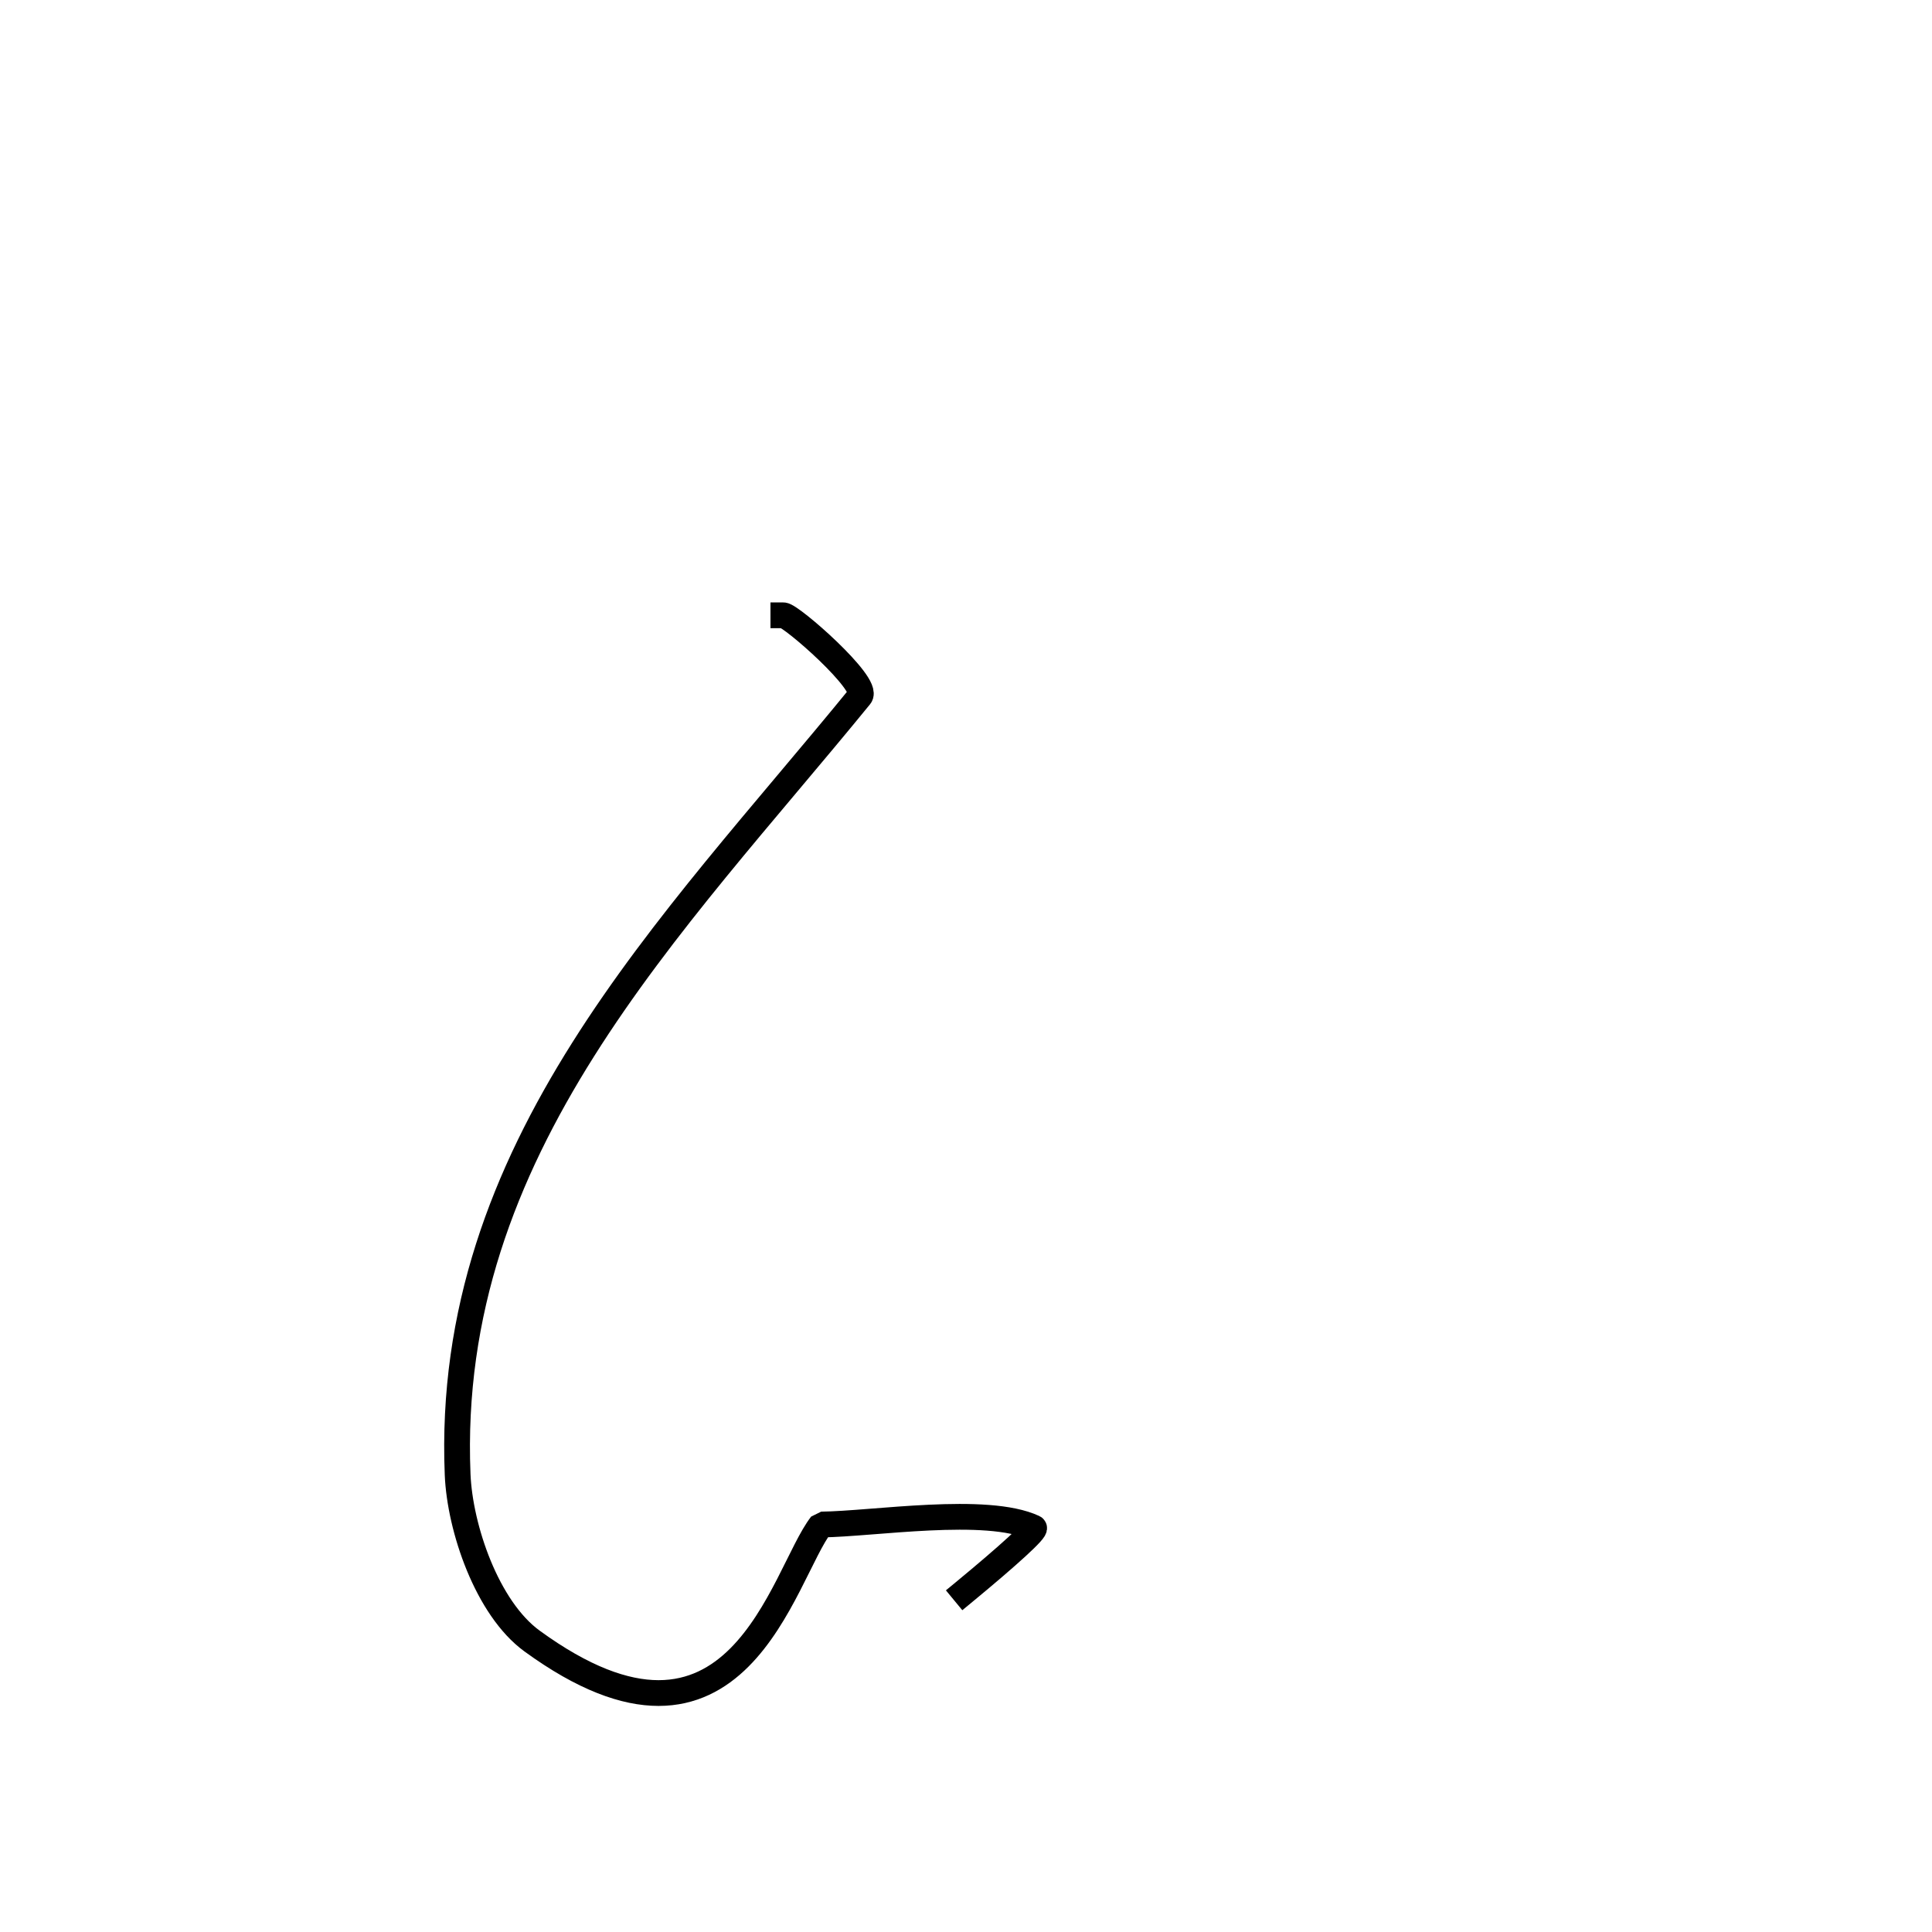
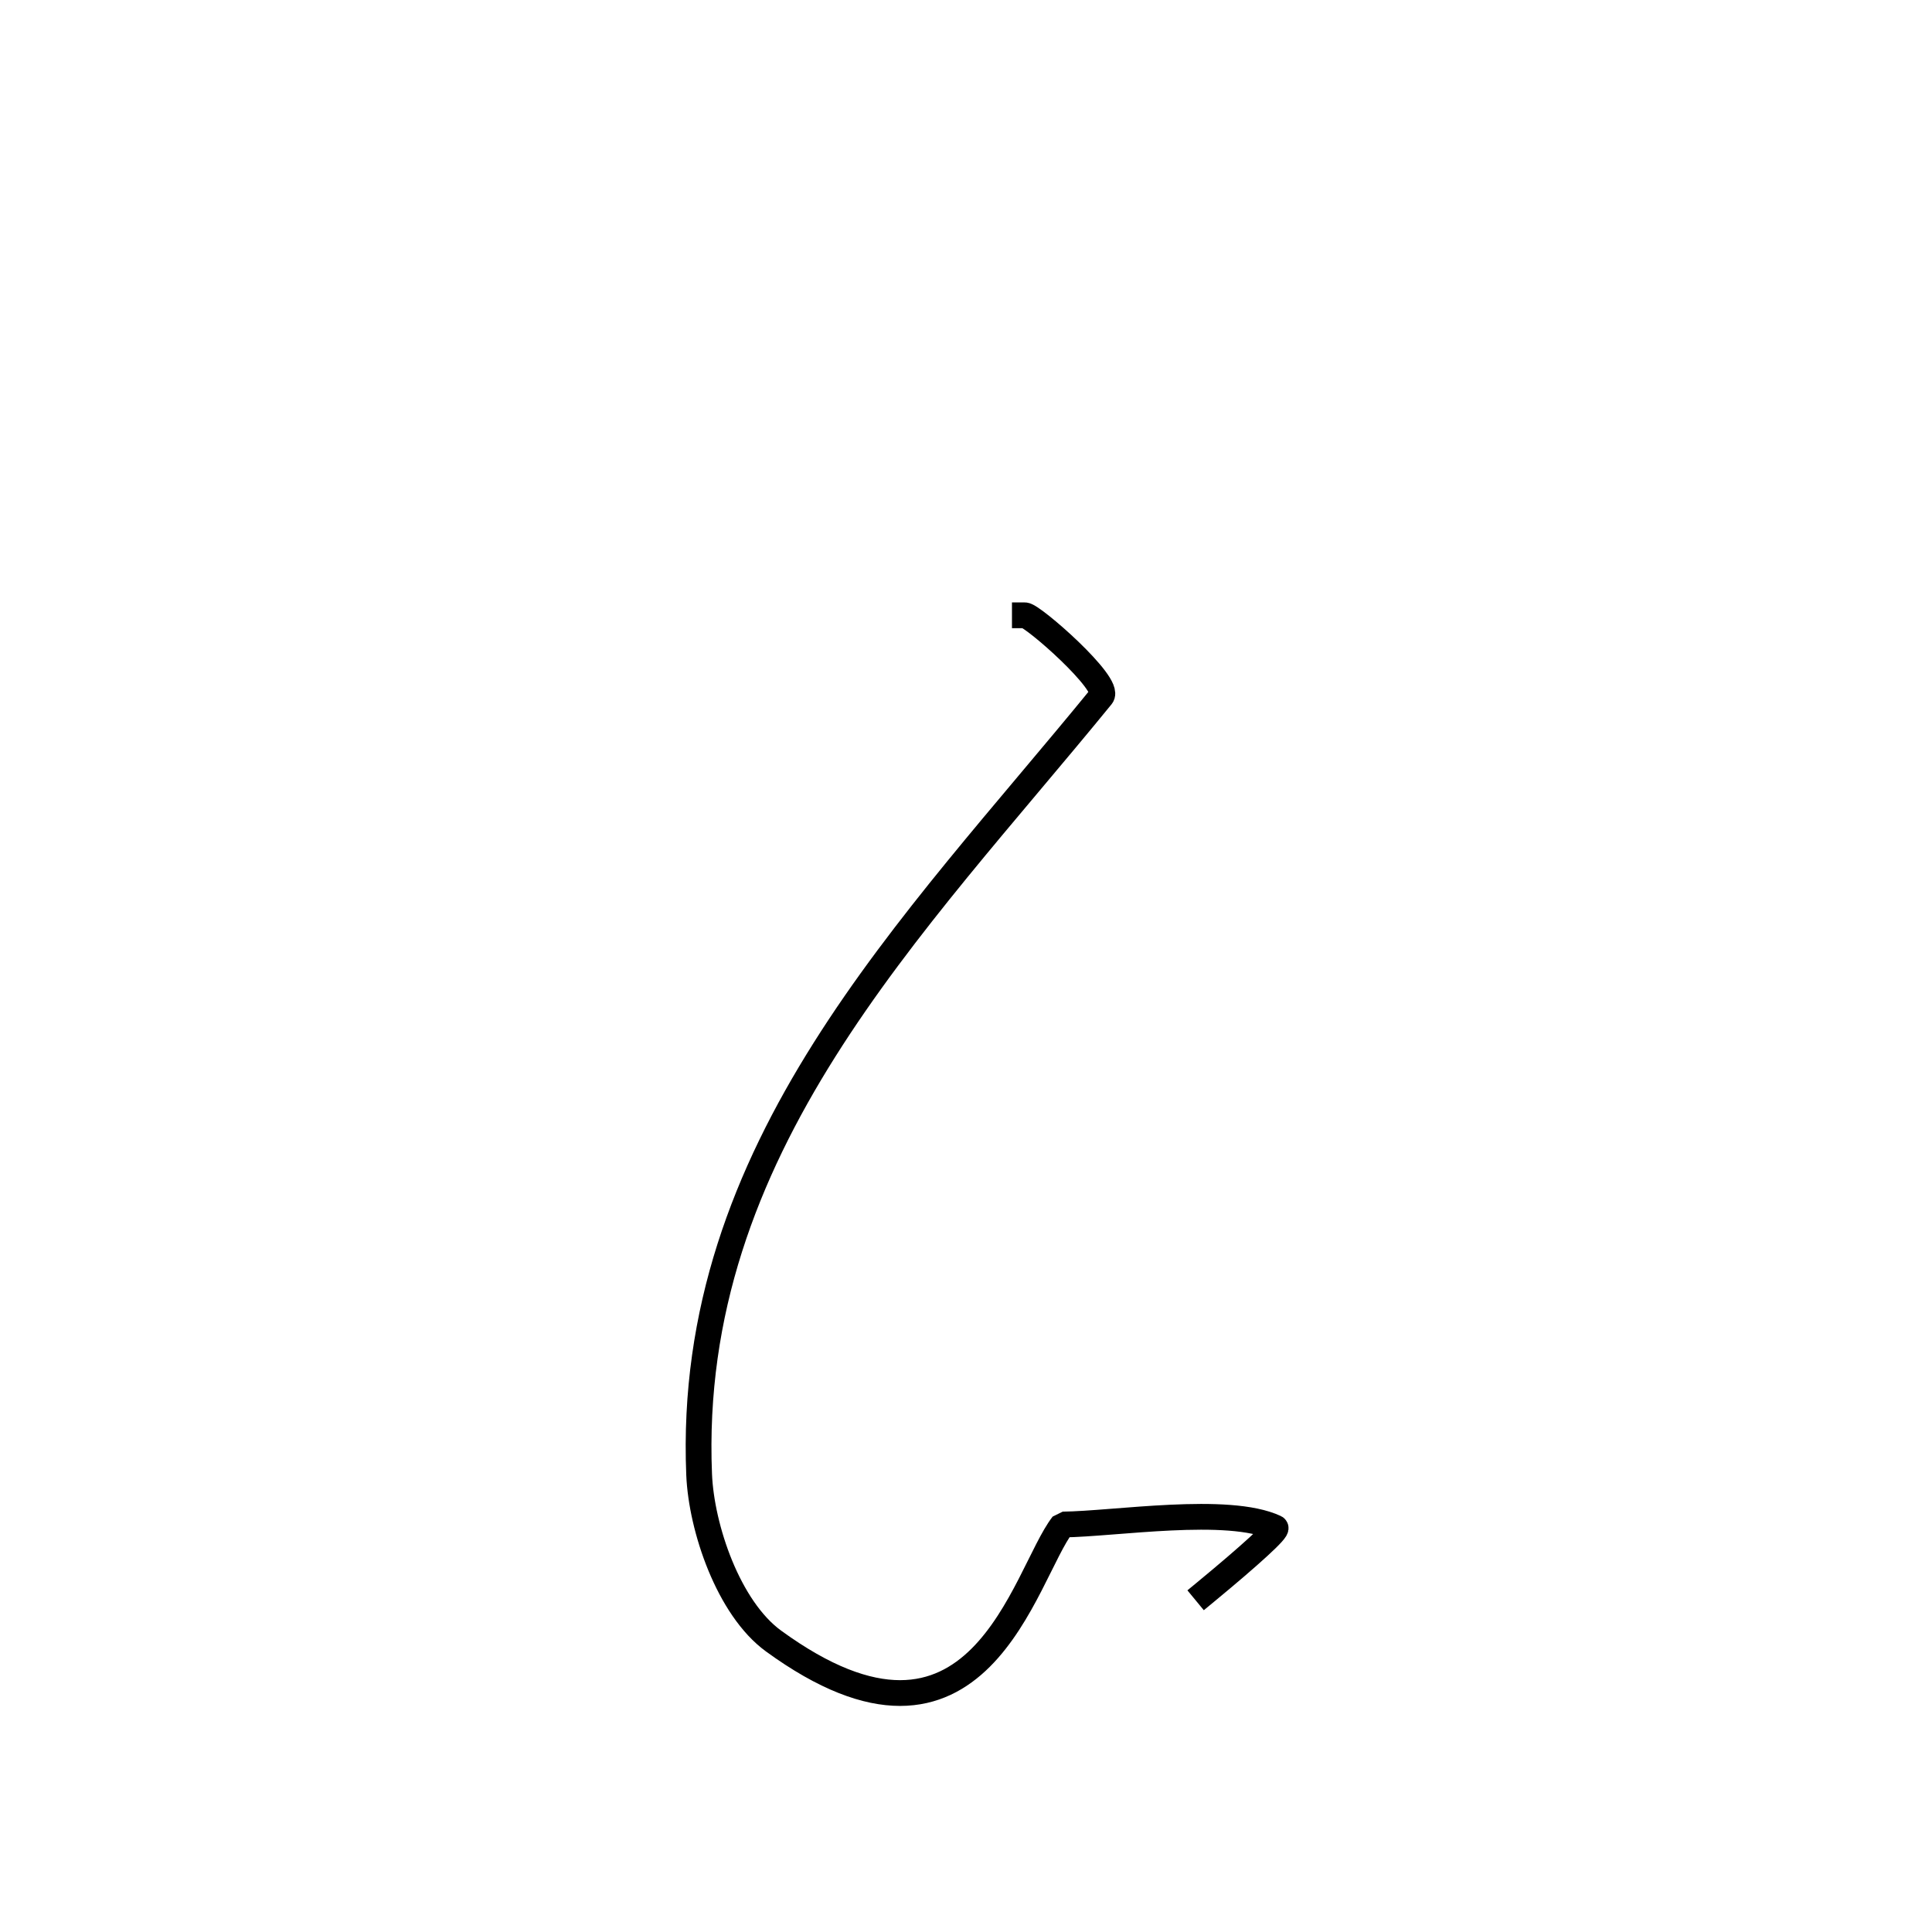
<svg xmlns="http://www.w3.org/2000/svg" width="720pt" height="720pt" viewBox="0 0 720 720">
  <defs />
-   <path id="shape0" transform="translate(170.3352, 229.307)" fill="none" stroke="#000000" stroke-width="9.6" stroke-linecap="square" stroke-linejoin="bevel" d="M121.596 0C124.495 0 153.809 25.678 150.173 30.136C79.831 116.394 -4.786 198.517 0.211 320.198C1.031 340.147 11.133 370.016 27.94 382.255C104.609 438.085 121.227 357.45 135.743 338.835C155.027 338.648 197.285 331.764 214.968 340.025C216.215 340.607 205.51 350.34 188.937 364.015" />
+   <path id="shape0" transform="translate(260.3352, 229.307)" fill="none" stroke="#000000" stroke-width="9.6" stroke-linecap="square" stroke-linejoin="bevel" d="M121.596 0C124.495 0 153.809 25.678 150.173 30.136C79.831 116.394 -4.786 198.517 0.211 320.198C1.031 340.147 11.133 370.016 27.94 382.255C104.609 438.085 121.227 357.45 135.743 338.835C155.027 338.648 197.285 331.764 214.968 340.025C216.215 340.607 205.51 350.34 188.937 364.015" />
</svg>
